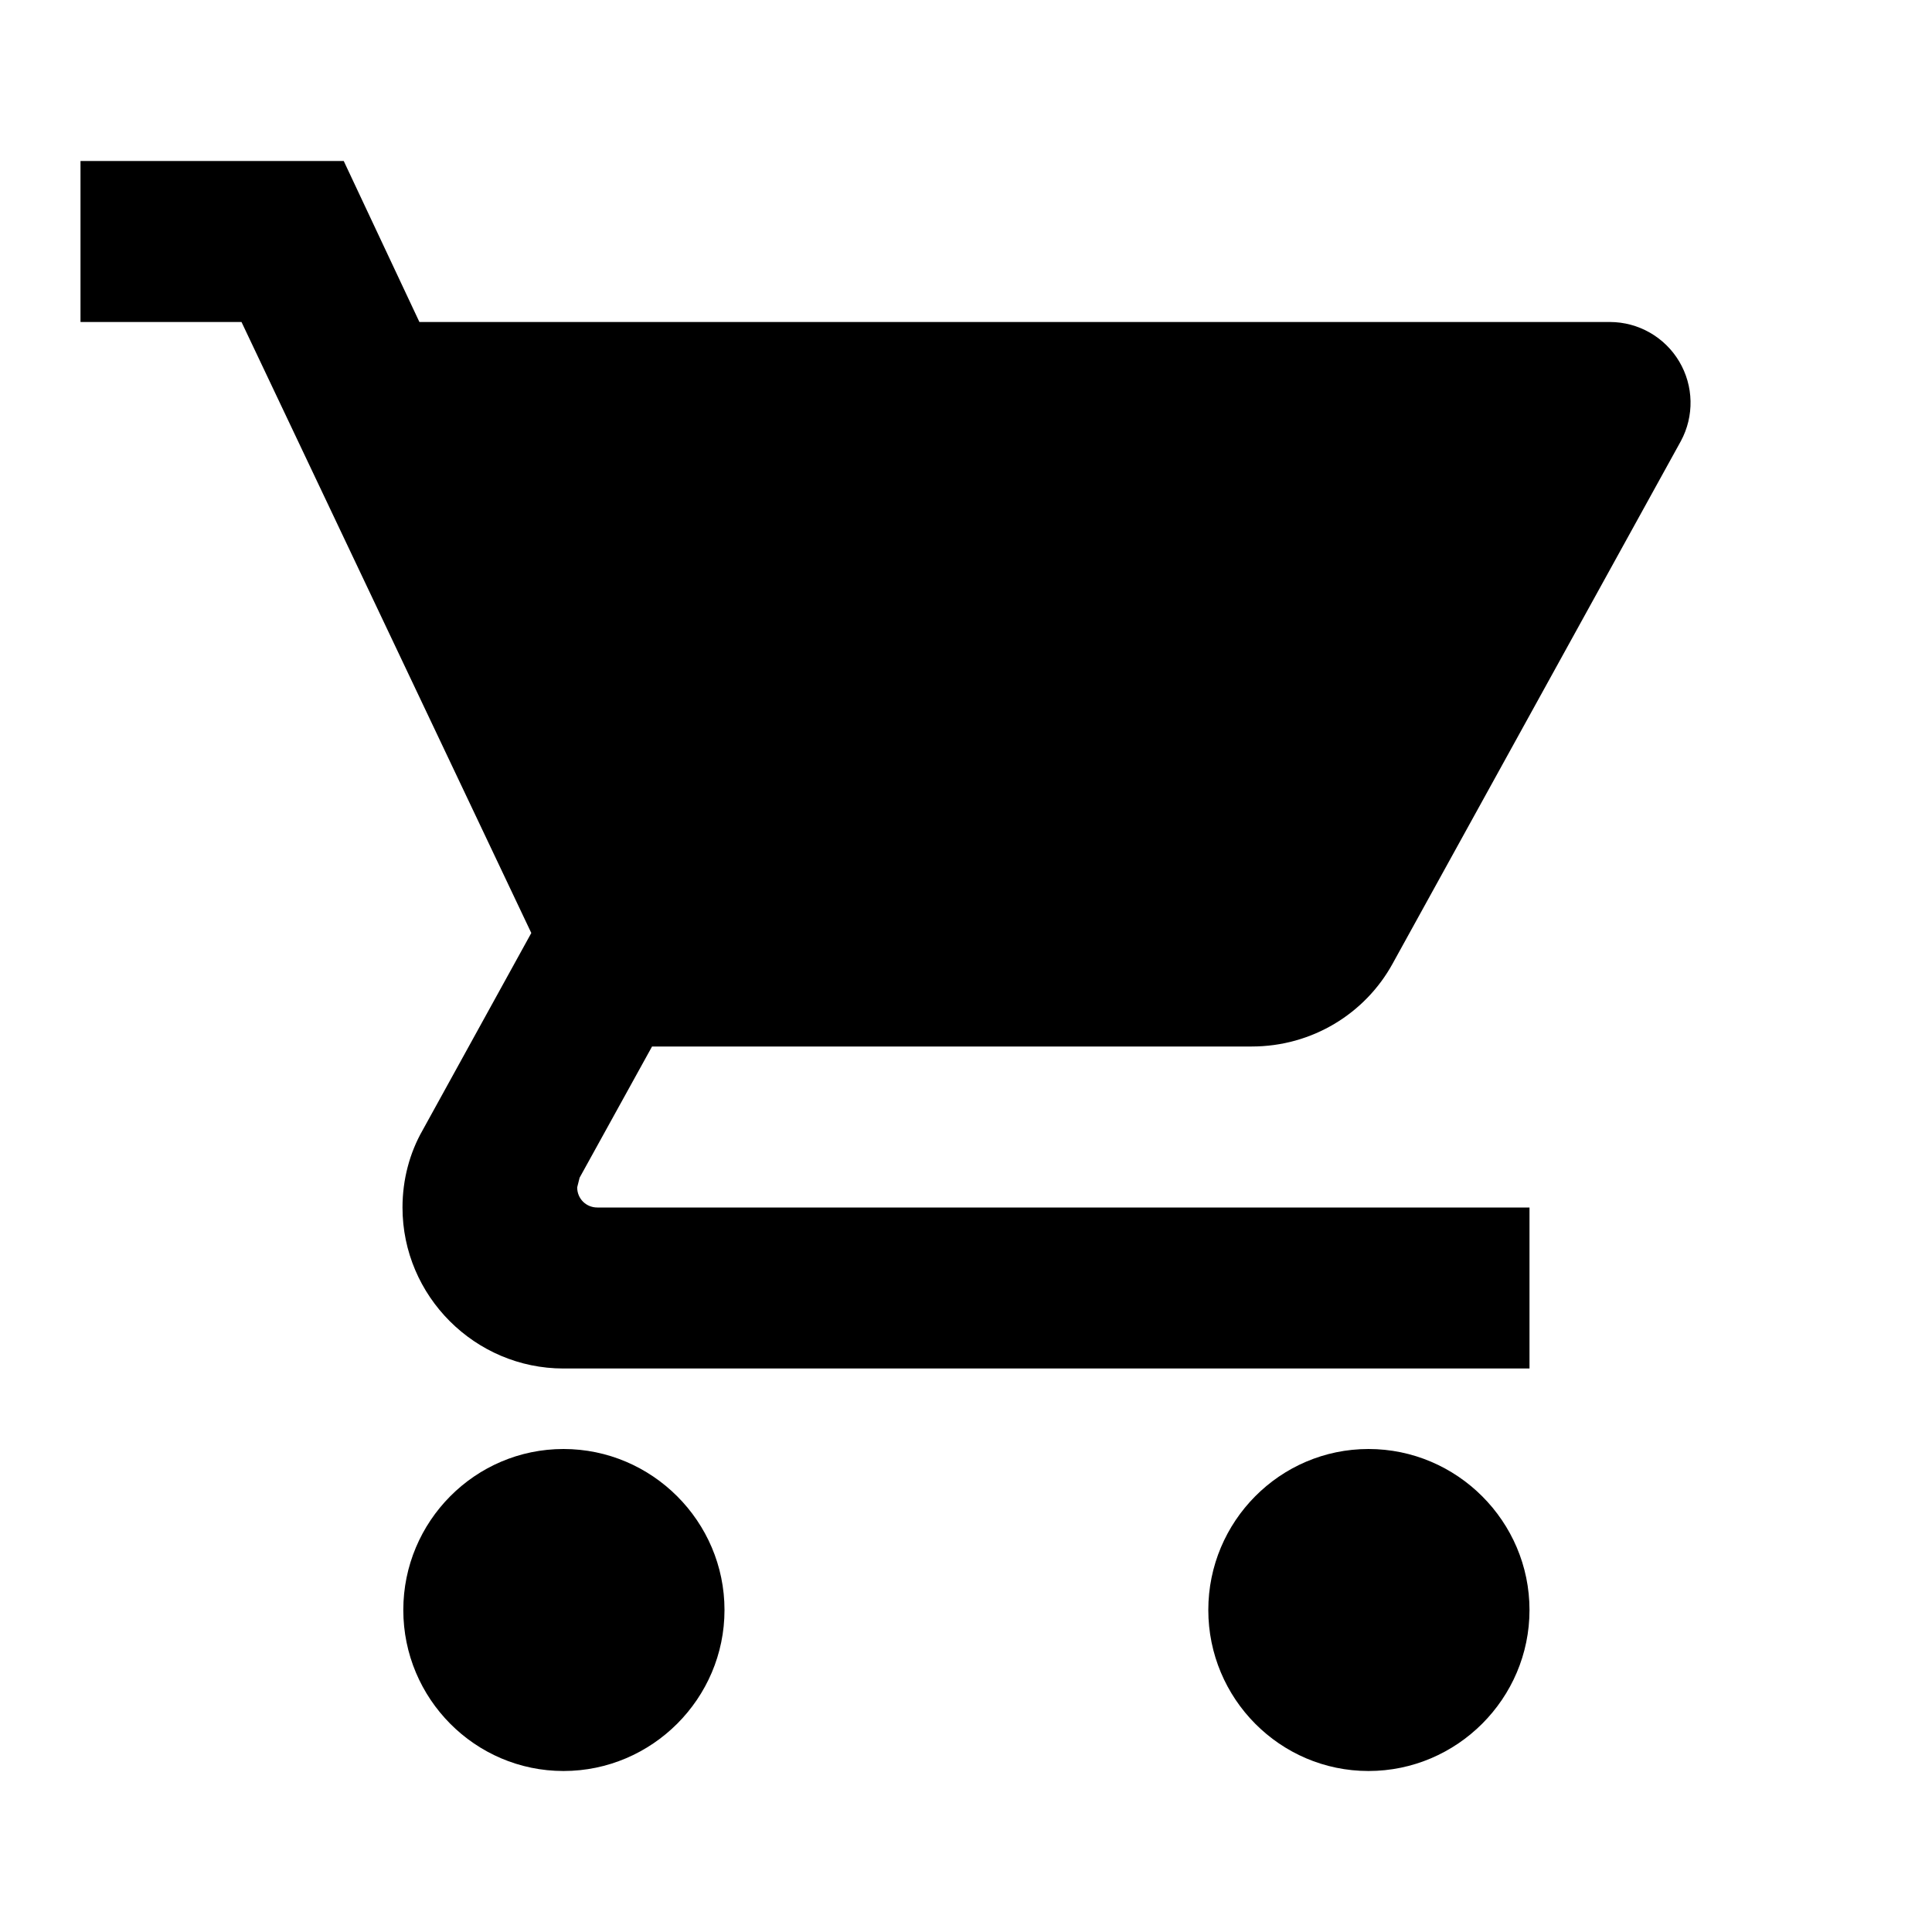
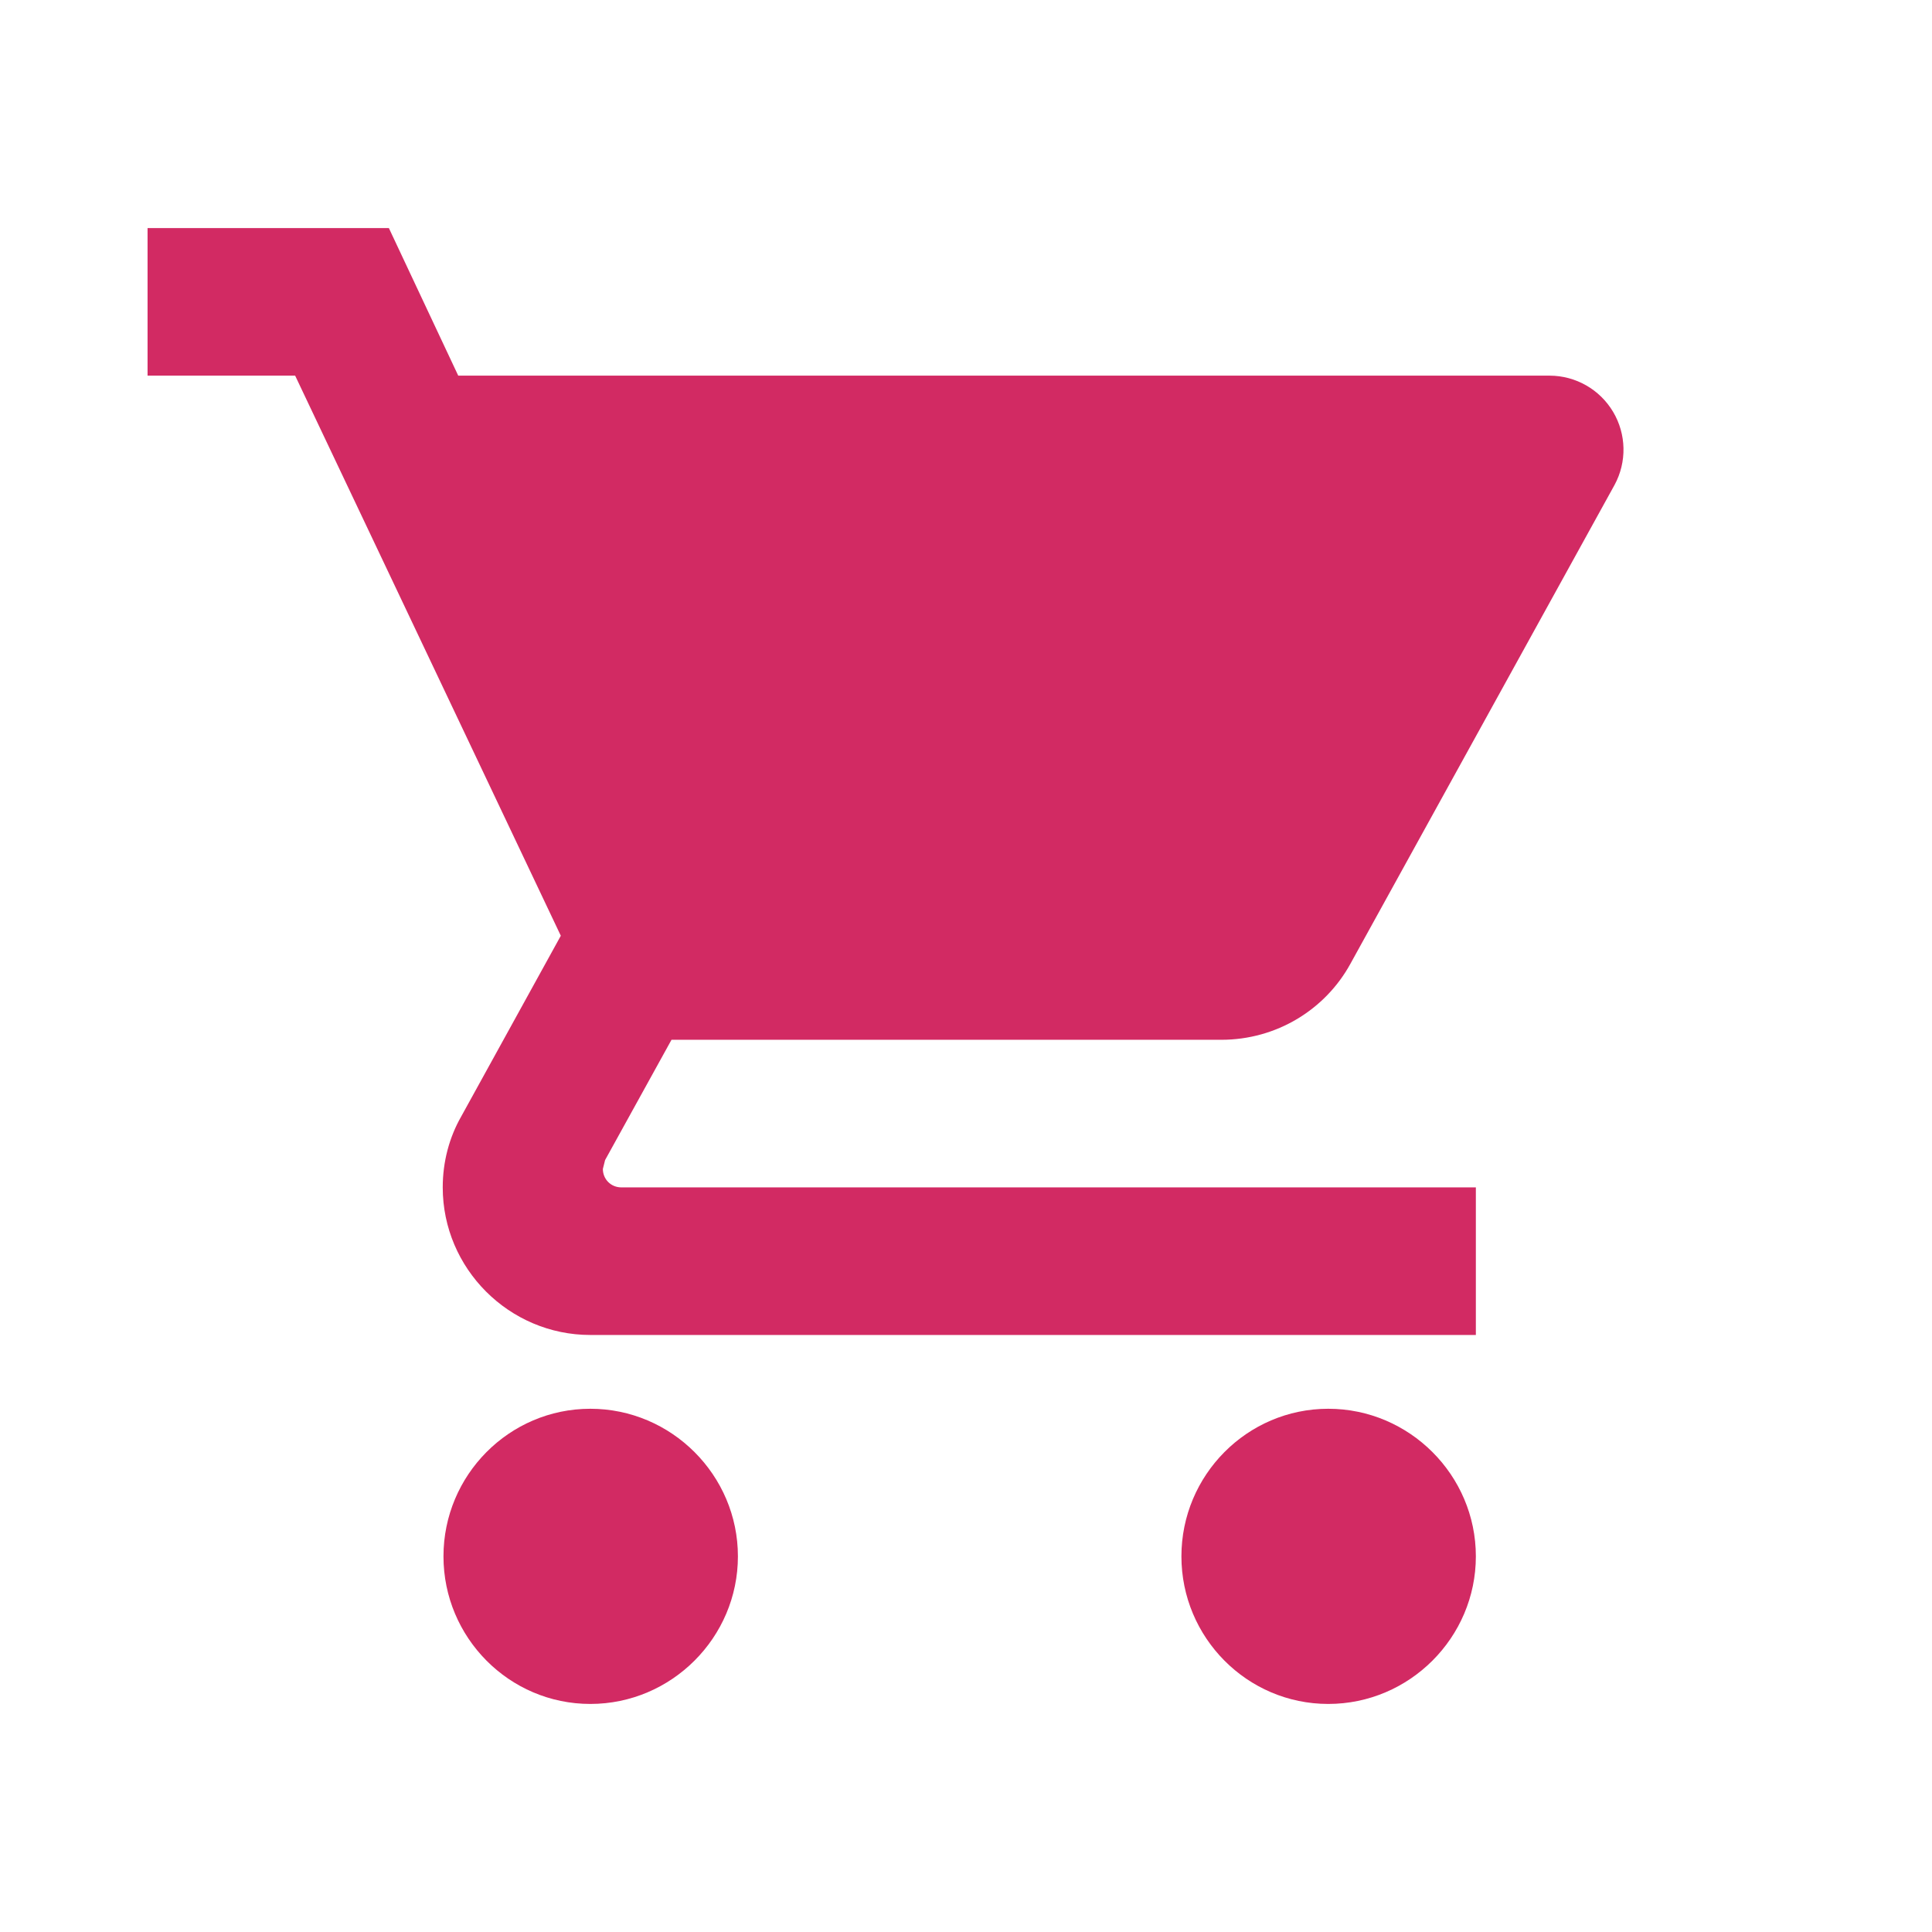
- <svg xmlns="http://www.w3.org/2000/svg" version="1.1" id="Layer_1" focusable="false" x="0px" y="0px" viewBox="0 0 24 24" style="enable-background:new 0 0 24 24;" xml:space="preserve">
-   <path d="M7 18c-1.1 0-1.99.9-1.99 2S5.9 22 7 22s2-.9 2-2-.9-2-2-2zM1 2v2h2l3.6 7.59-1.35 2.45c-.16.28-.25.61-.25.96 0 1.1.9 2 2 2h12v-2H7.42c-.14 0-.25-.11-.25-.25l.03-.12.9-1.63h7.45c.75 0 1.41-.41 1.75-1.03l3.58-6.49A1.003 1.003 0 0 0 20 4H5.21l-.94-2H1zm16 16c-1.1 0-1.99.9-1.99 2s.89 2 1.99 2 2-.9 2-2-.9-2-2-2z" />
+ <svg xmlns="http://www.w3.org/2000/svg" id="SvgjsSvg1020" width="288" height="288" version="1.1">
+   <defs id="SvgjsDefs1021" />
+   <g id="SvgjsG1022" transform="matrix(0.9167,0,0,0.9167,10.99594,11.9952)">
+     <svg enable-background="new 0 0 24 24" viewBox="0 0 24 24" width="288" height="288">
+       <path d="M7 18c-1.1 0-1.99.9-1.99 2S5.9 22 7 22s2-.9 2-2-.9-2-2-2zM1 2v2h2l3.6 7.59-1.35 2.45c-.16.28-.25.61-.25.96 0 1.1.9 2 2 2h12v-2H7.42c-.14 0-.25-.11-.25-.25l.03-.12.9-1.63h7.45c.75 0 1.41-.41 1.75-1.03l3.58-6.49A1.003 1.003 0 0 0 20 4H5.21l-.94-2H1zm16 16c-1.1 0-1.99.9-1.99 2s.89 2 1.99 2 2-.9 2-2-.9-2-2-2z" fill="#d22a63" class="color000 svgShape" />
+     </svg>
+   </g>
</svg>
